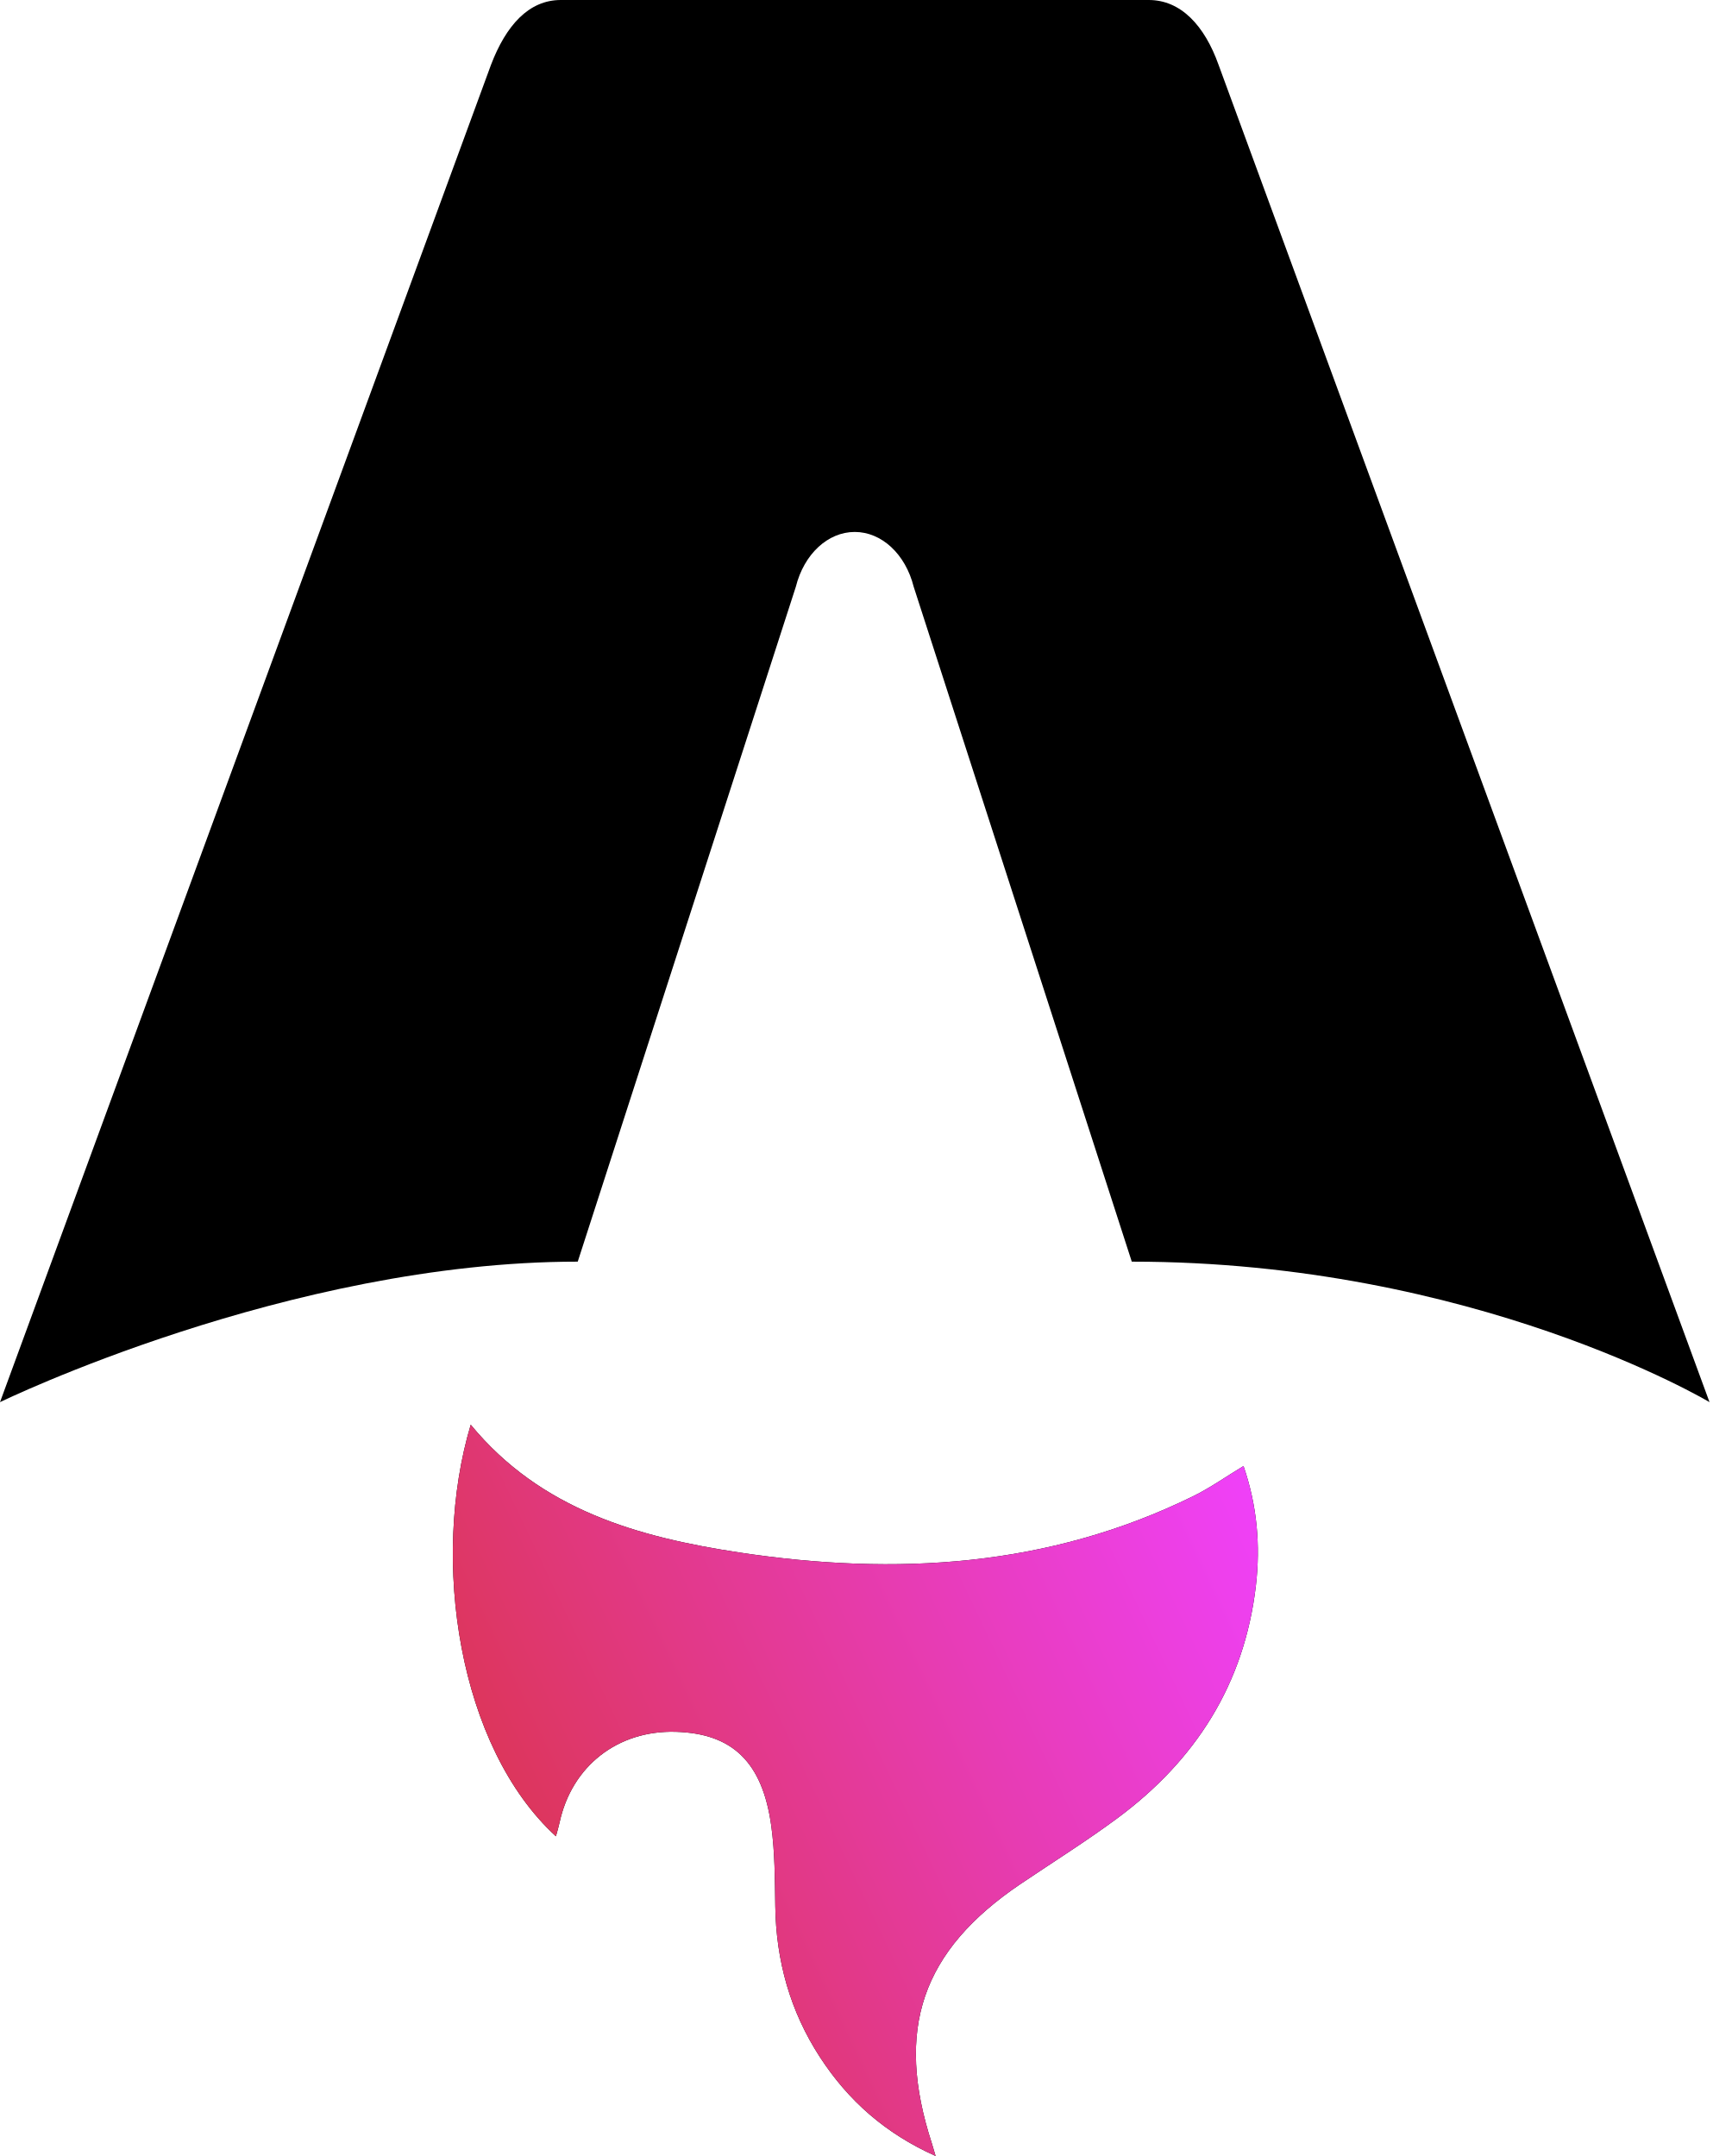
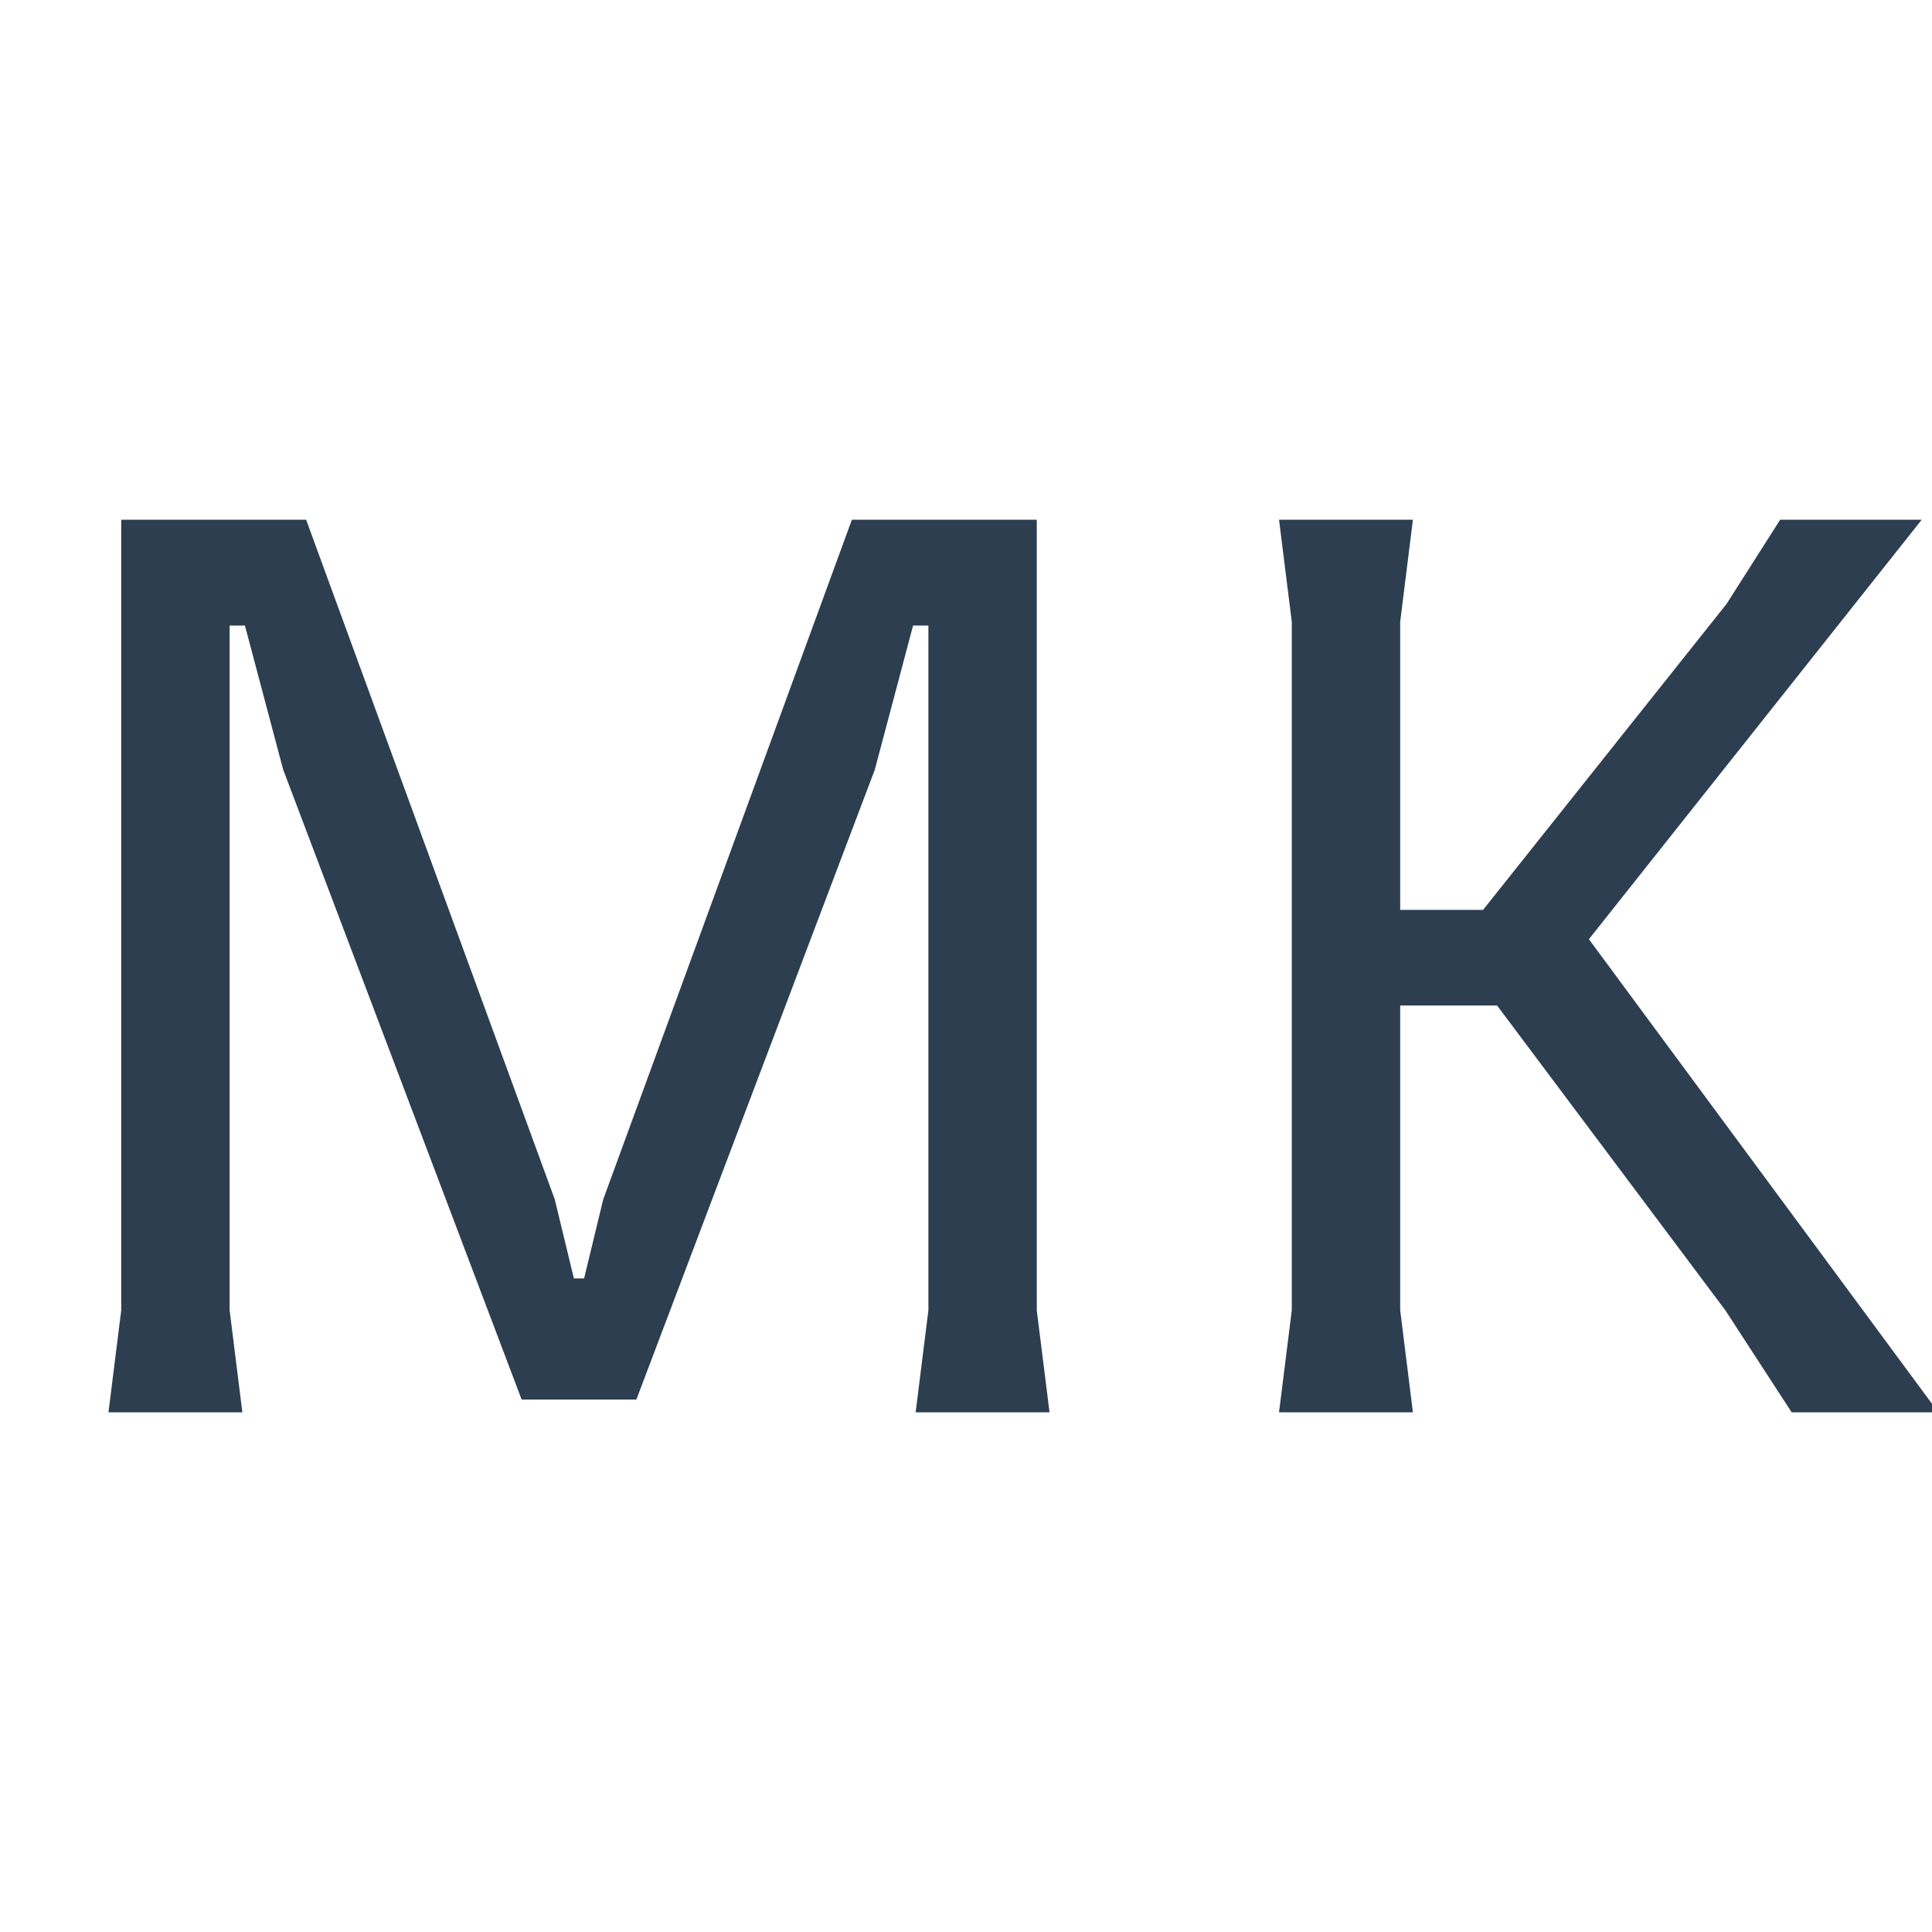
- <svg xmlns="http://www.w3.org/2000/svg" width="85" height="107" viewBox="0 0 85 107" fill="none">
-   <path fill="black" d="M27.589 91.136C22.756 86.718 21.344 77.433 23.358 70.707C26.85 74.948 31.689 76.291 36.7 77.05C44.438 78.22 52.036 77.782 59.223 74.246C60.045 73.841 60.805 73.303 61.704 72.757C62.378 74.714 62.553 76.689 62.318 78.7C61.745 83.596 59.309 87.378 55.433 90.245C53.883 91.392 52.244 92.417 50.643 93.498C45.726 96.821 44.396 100.718 46.243 106.386C46.287 106.525 46.327 106.663 46.426 107C43.916 105.876 42.082 104.24 40.684 102.089C39.209 99.819 38.507 97.308 38.47 94.591C38.451 93.269 38.451 91.934 38.273 90.631C37.839 87.453 36.347 86.03 33.536 85.948C30.652 85.864 28.37 87.647 27.765 90.455C27.719 90.671 27.652 90.884 27.585 91.134L27.589 91.136Z" />
-   <path fill="url(#paint0_linear_1_59)" d="M27.589 91.136C22.756 86.718 21.344 77.433 23.358 70.707C26.85 74.948 31.689 76.291 36.7 77.05C44.438 78.22 52.036 77.782 59.223 74.246C60.045 73.841 60.805 73.303 61.704 72.757C62.378 74.714 62.553 76.689 62.318 78.7C61.745 83.596 59.309 87.378 55.433 90.245C53.883 91.392 52.244 92.417 50.643 93.498C45.726 96.821 44.396 100.718 46.243 106.386C46.287 106.525 46.327 106.663 46.426 107C43.916 105.876 42.082 104.24 40.684 102.089C39.209 99.819 38.507 97.308 38.47 94.591C38.451 93.269 38.451 91.934 38.273 90.631C37.839 87.453 36.347 86.03 33.536 85.948C30.652 85.864 28.37 87.647 27.765 90.455C27.719 90.671 27.652 90.884 27.585 91.134L27.589 91.136Z" />
-   <path fill="black" d="M0 69.587C0 69.587 14.314 62.614 28.668 62.614L39.49 29.12C39.895 27.501 41.078 26.4 42.414 26.4C43.749 26.4 44.932 27.501 45.338 29.12L56.16 62.614C73.16 62.614 84.828 69.587 84.828 69.587C84.828 69.587 60.514 3.352 60.467 3.219C59.769 1.261 58.591 0 57.003 0H27.827C26.239 0 25.109 1.261 24.363 3.219C24.311 3.35 0 69.587 0 69.587Z" />
-   <defs>
-     <linearGradient id="paint0_linear_1_59" x1="22.47" y1="107" x2="69.145" y2="84.947" gradientUnits="userSpaceOnUse">
-       <stop stop-color="#D83333" />
-       <stop offset="1" stop-color="#F041FF" />
-     </linearGradient>
-   </defs>
+ <svg xmlns="http://www.w3.org/2000/svg" viewBox="0 0 512 512" width="100%" height="100%">
+   <rect width="512" height="512" rx="64" ry="64" fill="none" />
+   <path d="M65.89 0L30.41 0L33.79-27.03L33.79-236.54L82.79-236.54L148.68-56.43L153.75-35.48L156.46-35.48L161.53-56.43L227.42-236.54L276.42-236.54L276.42-27.03L279.80 0L244.32 0L247.70-27.03L247.70-208.50L243.64-208.50L233.50-170.31L170.31-3.38L139.90-3.38L76.71-170.31L66.57-208.50L62.52-208.50L62.52-27.03L65.89 0ZM515.33 0L476.47 0L458.90-27.03L398.41-107.80L358.53-107.80L358.53-133.14L394.69-133.14L459.23-214.24L473.43-236.54L510.94-236.54L422.74-125.37L515.33 0ZM376.10 0L340.62 0L344.00-27.03L344.00-209.51L340.62-236.54L376.10-236.54L372.73-209.51L372.73-27.03L376.10 0Z" fill="#2C3E50" transform="translate(-1.664, 374.272)" />
</svg>
